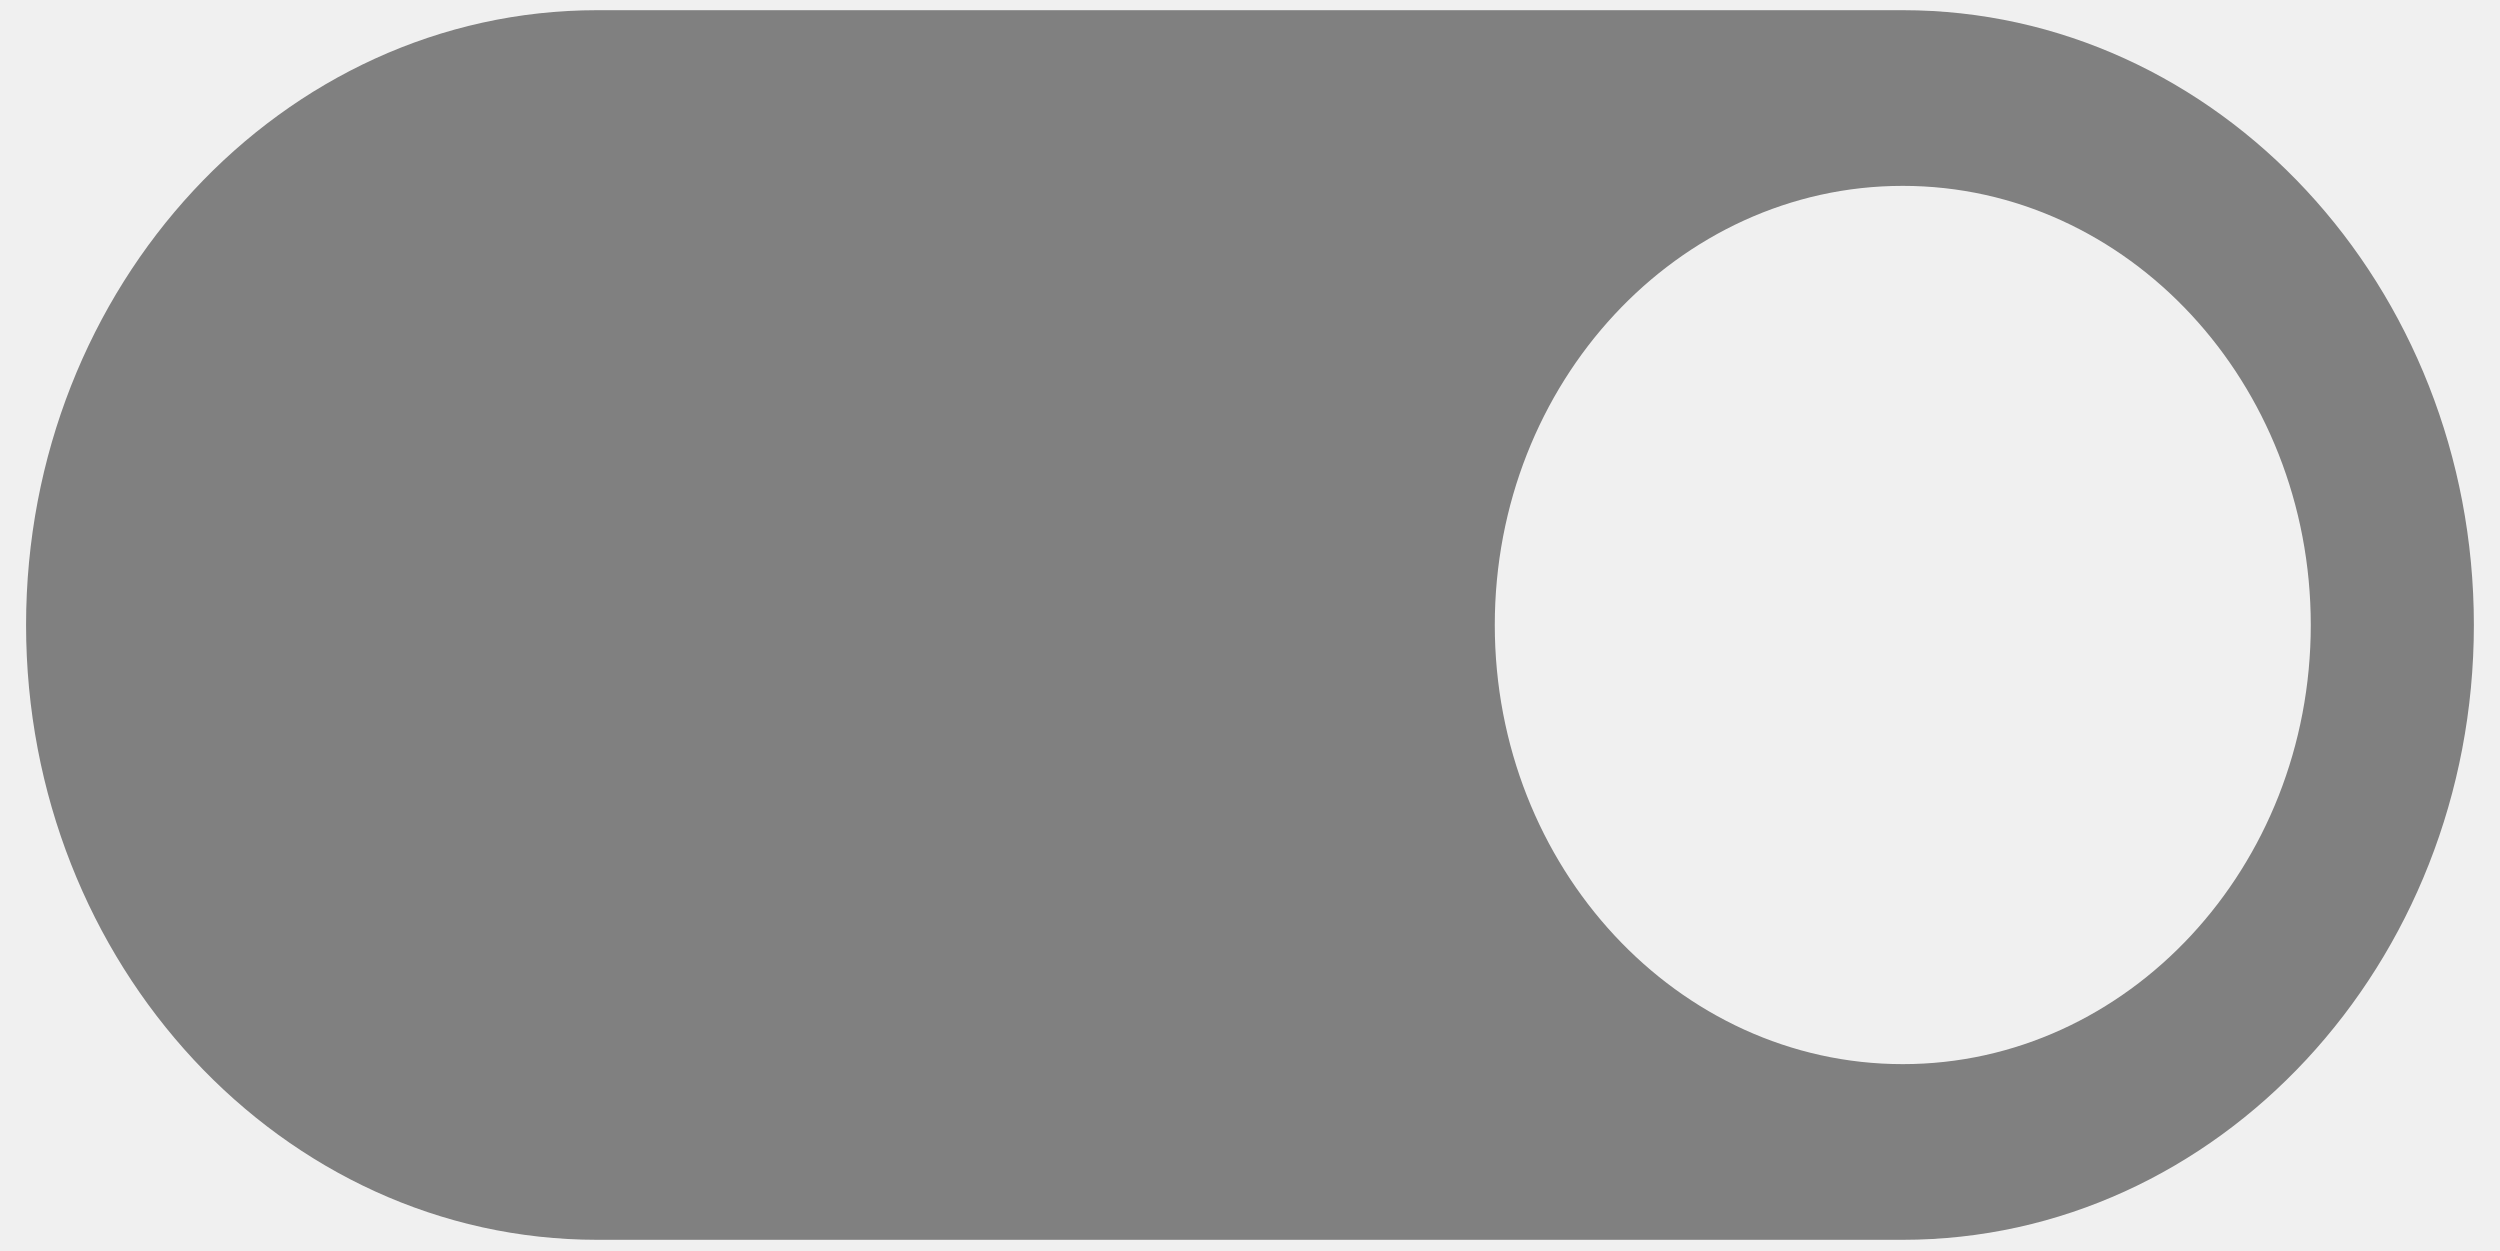
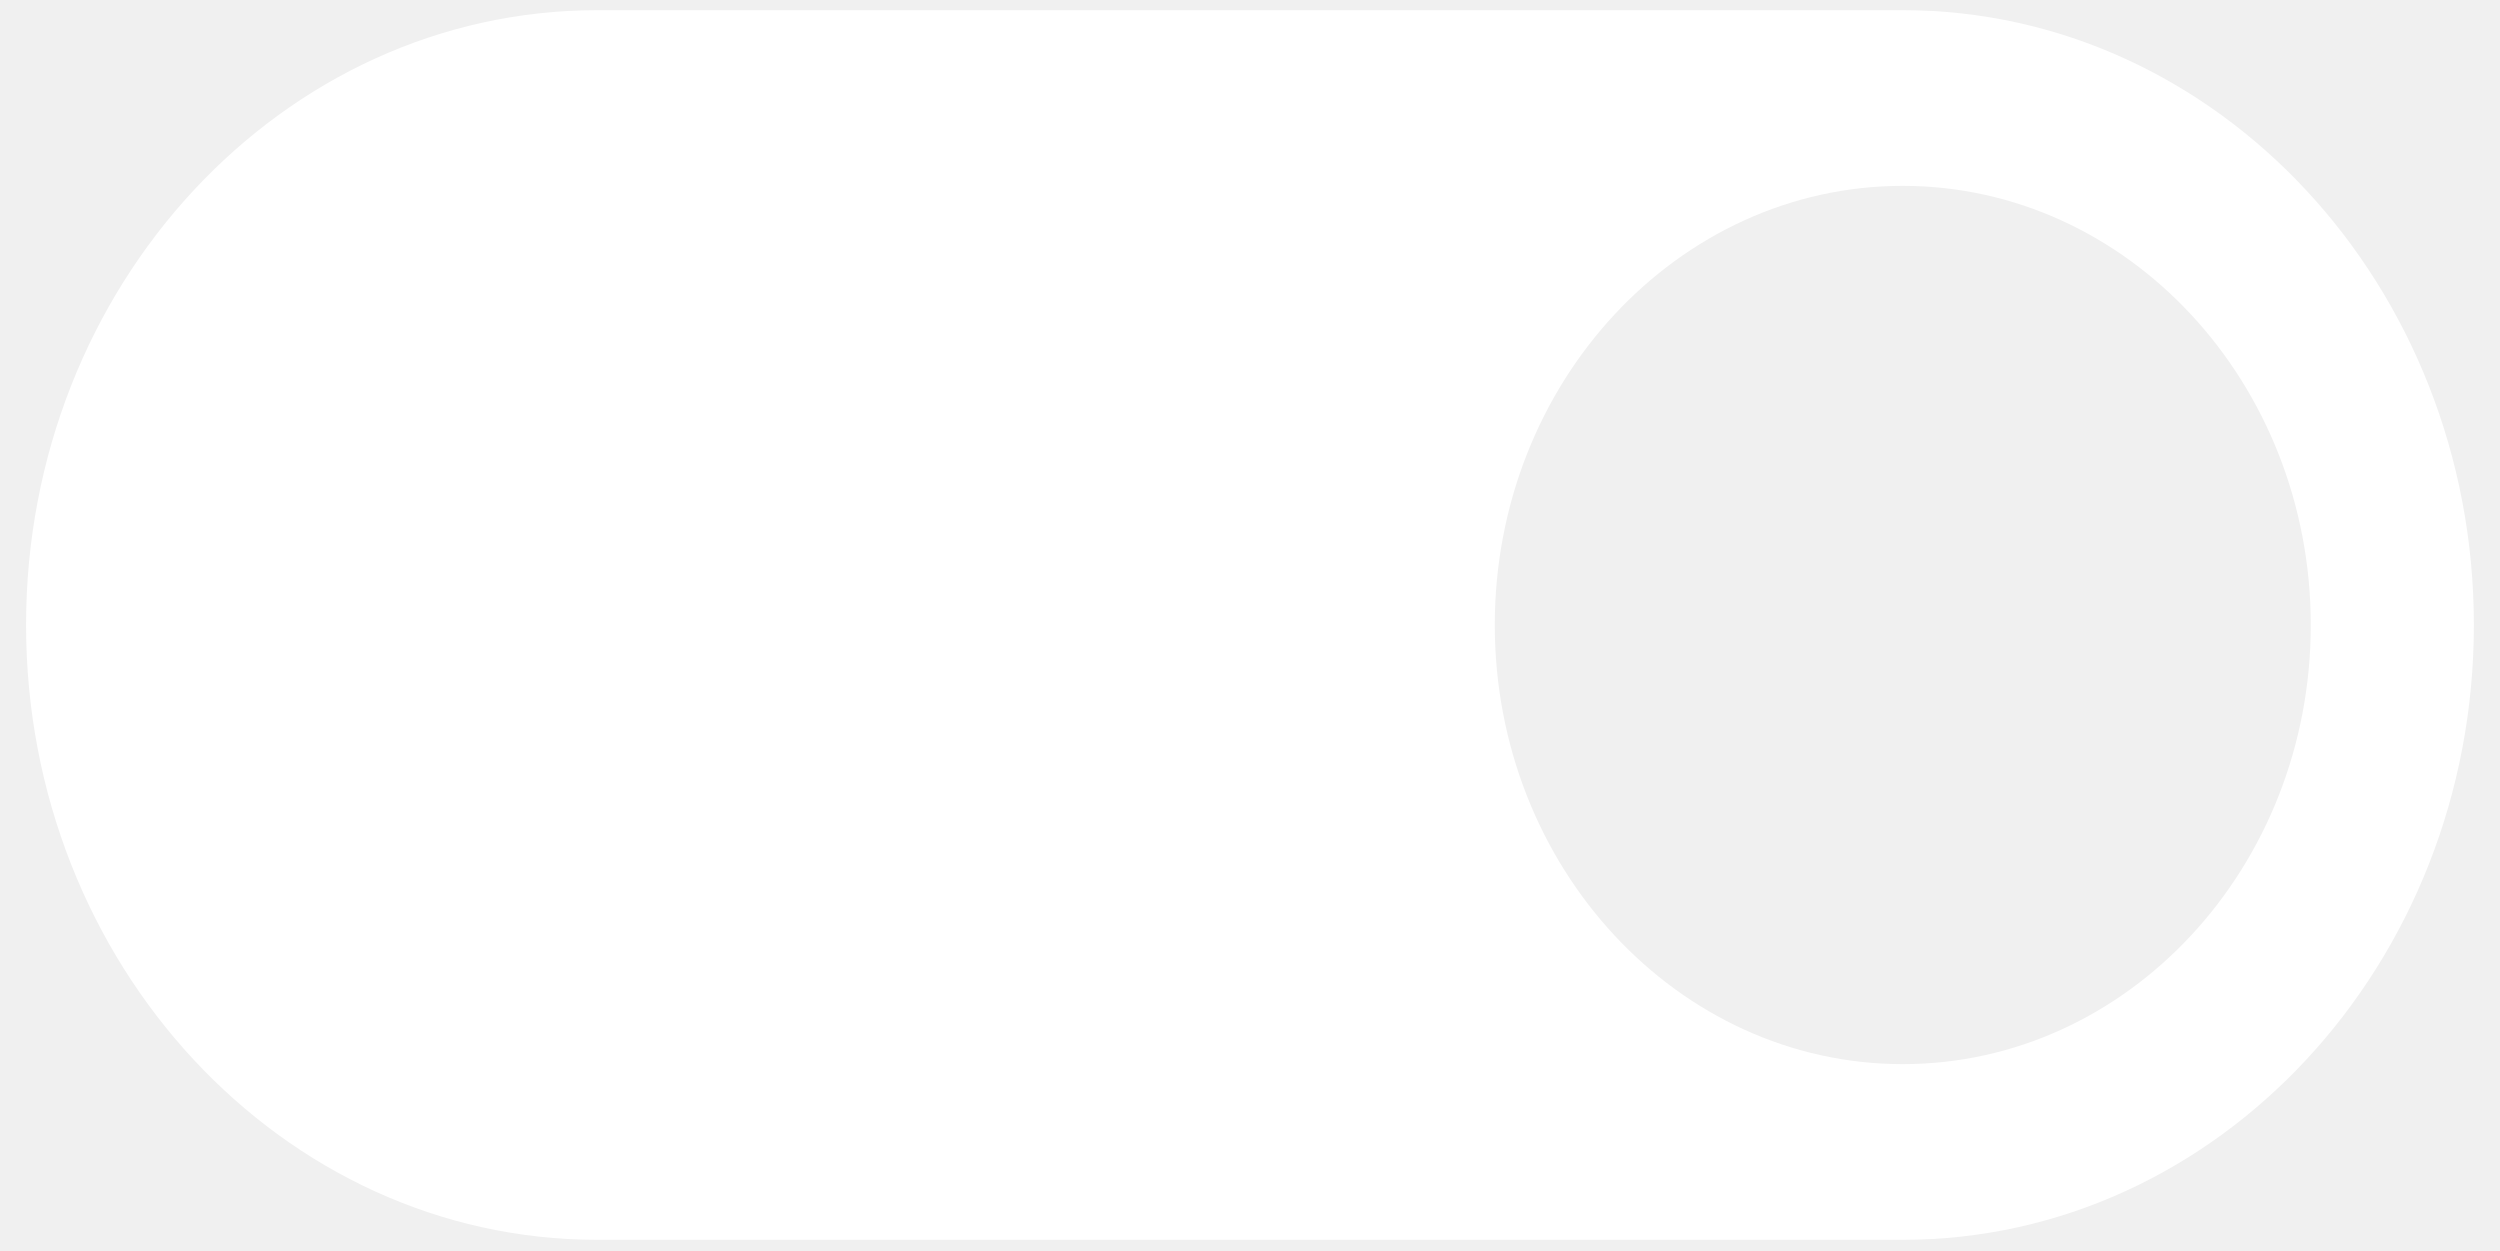
- <svg xmlns="http://www.w3.org/2000/svg" width="43.916" height="21.959" version="1.1" viewBox="0 0 43.916 21.959">
-   <path d="m 10.491,21.779 h 22.933 c 5.533,0 10.033,-4.845 10.033,-10.8 0,-5.955 -4.501,-10.8 -10.033,-10.8 H 10.491 c -5.533,0 -10.033,4.845 -10.033,10.8 0,5.955 4.501,10.8 10.033,10.8 z M 33.425,3.265 c 3.952,0 7.167,3.461 7.167,7.714 0,4.254 -3.215,7.714 -7.167,7.714 -3.952,0 -7.167,-3.461 -7.167,-7.714 0,-4.254 3.215,-7.714 7.167,-7.714 z" style="fill:#808080;fill-opacity:1;stroke-width:0.744" />
+ <svg xmlns="http://www.w3.org/2000/svg" width="43.916" height="21.959" version="1.1" viewBox="0 0 43.916 21.959" id="svg4">
+   <defs id="defs8" />
+   <path d="m 10.491,21.779 h 22.933 c 5.533,0 10.033,-4.845 10.033,-10.8 0,-5.955 -4.501,-10.8 -10.033,-10.8 H 10.491 c -5.533,0 -10.033,4.845 -10.033,10.8 0,5.955 4.501,10.8 10.033,10.8 z M 33.425,3.265 c 3.952,0 7.167,3.461 7.167,7.714 0,4.254 -3.215,7.714 -7.167,7.714 -3.952,0 -7.167,-3.461 -7.167,-7.714 0,-4.254 3.215,-7.714 7.167,-7.714 z" style="fill:#ffffff;fill-opacity:1;stroke-width:0.744" id="path2" />
</svg>
